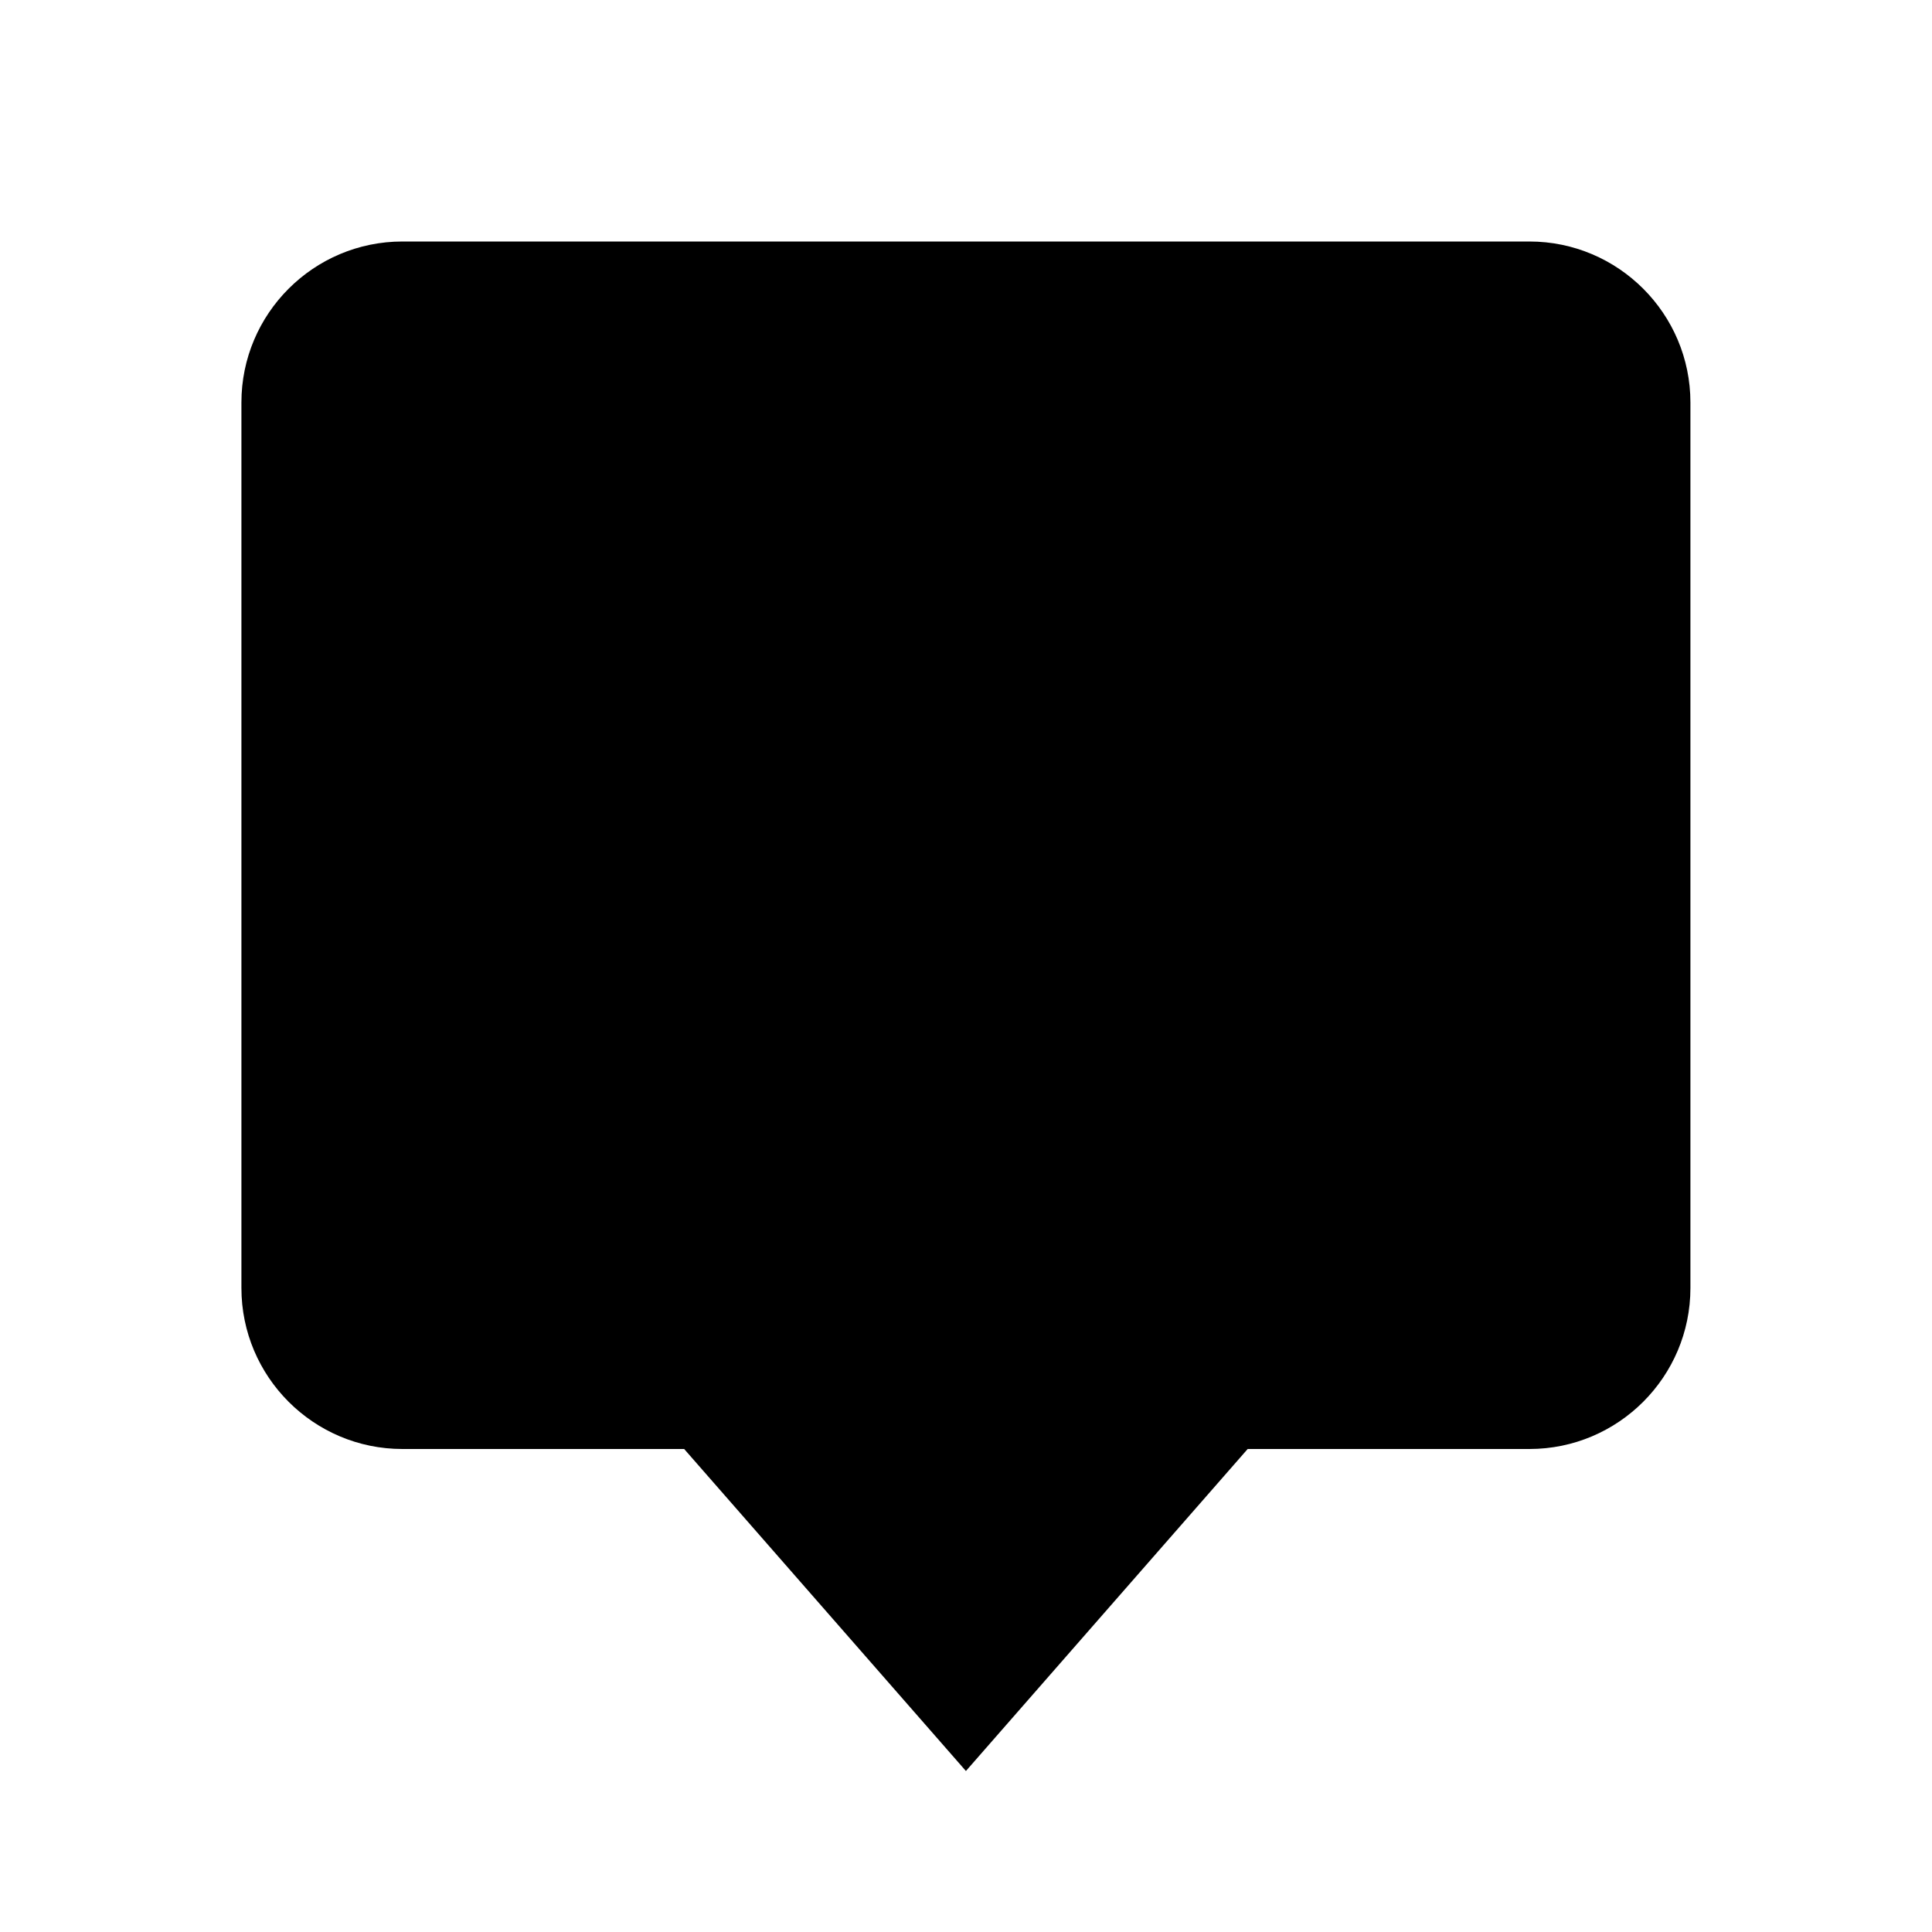
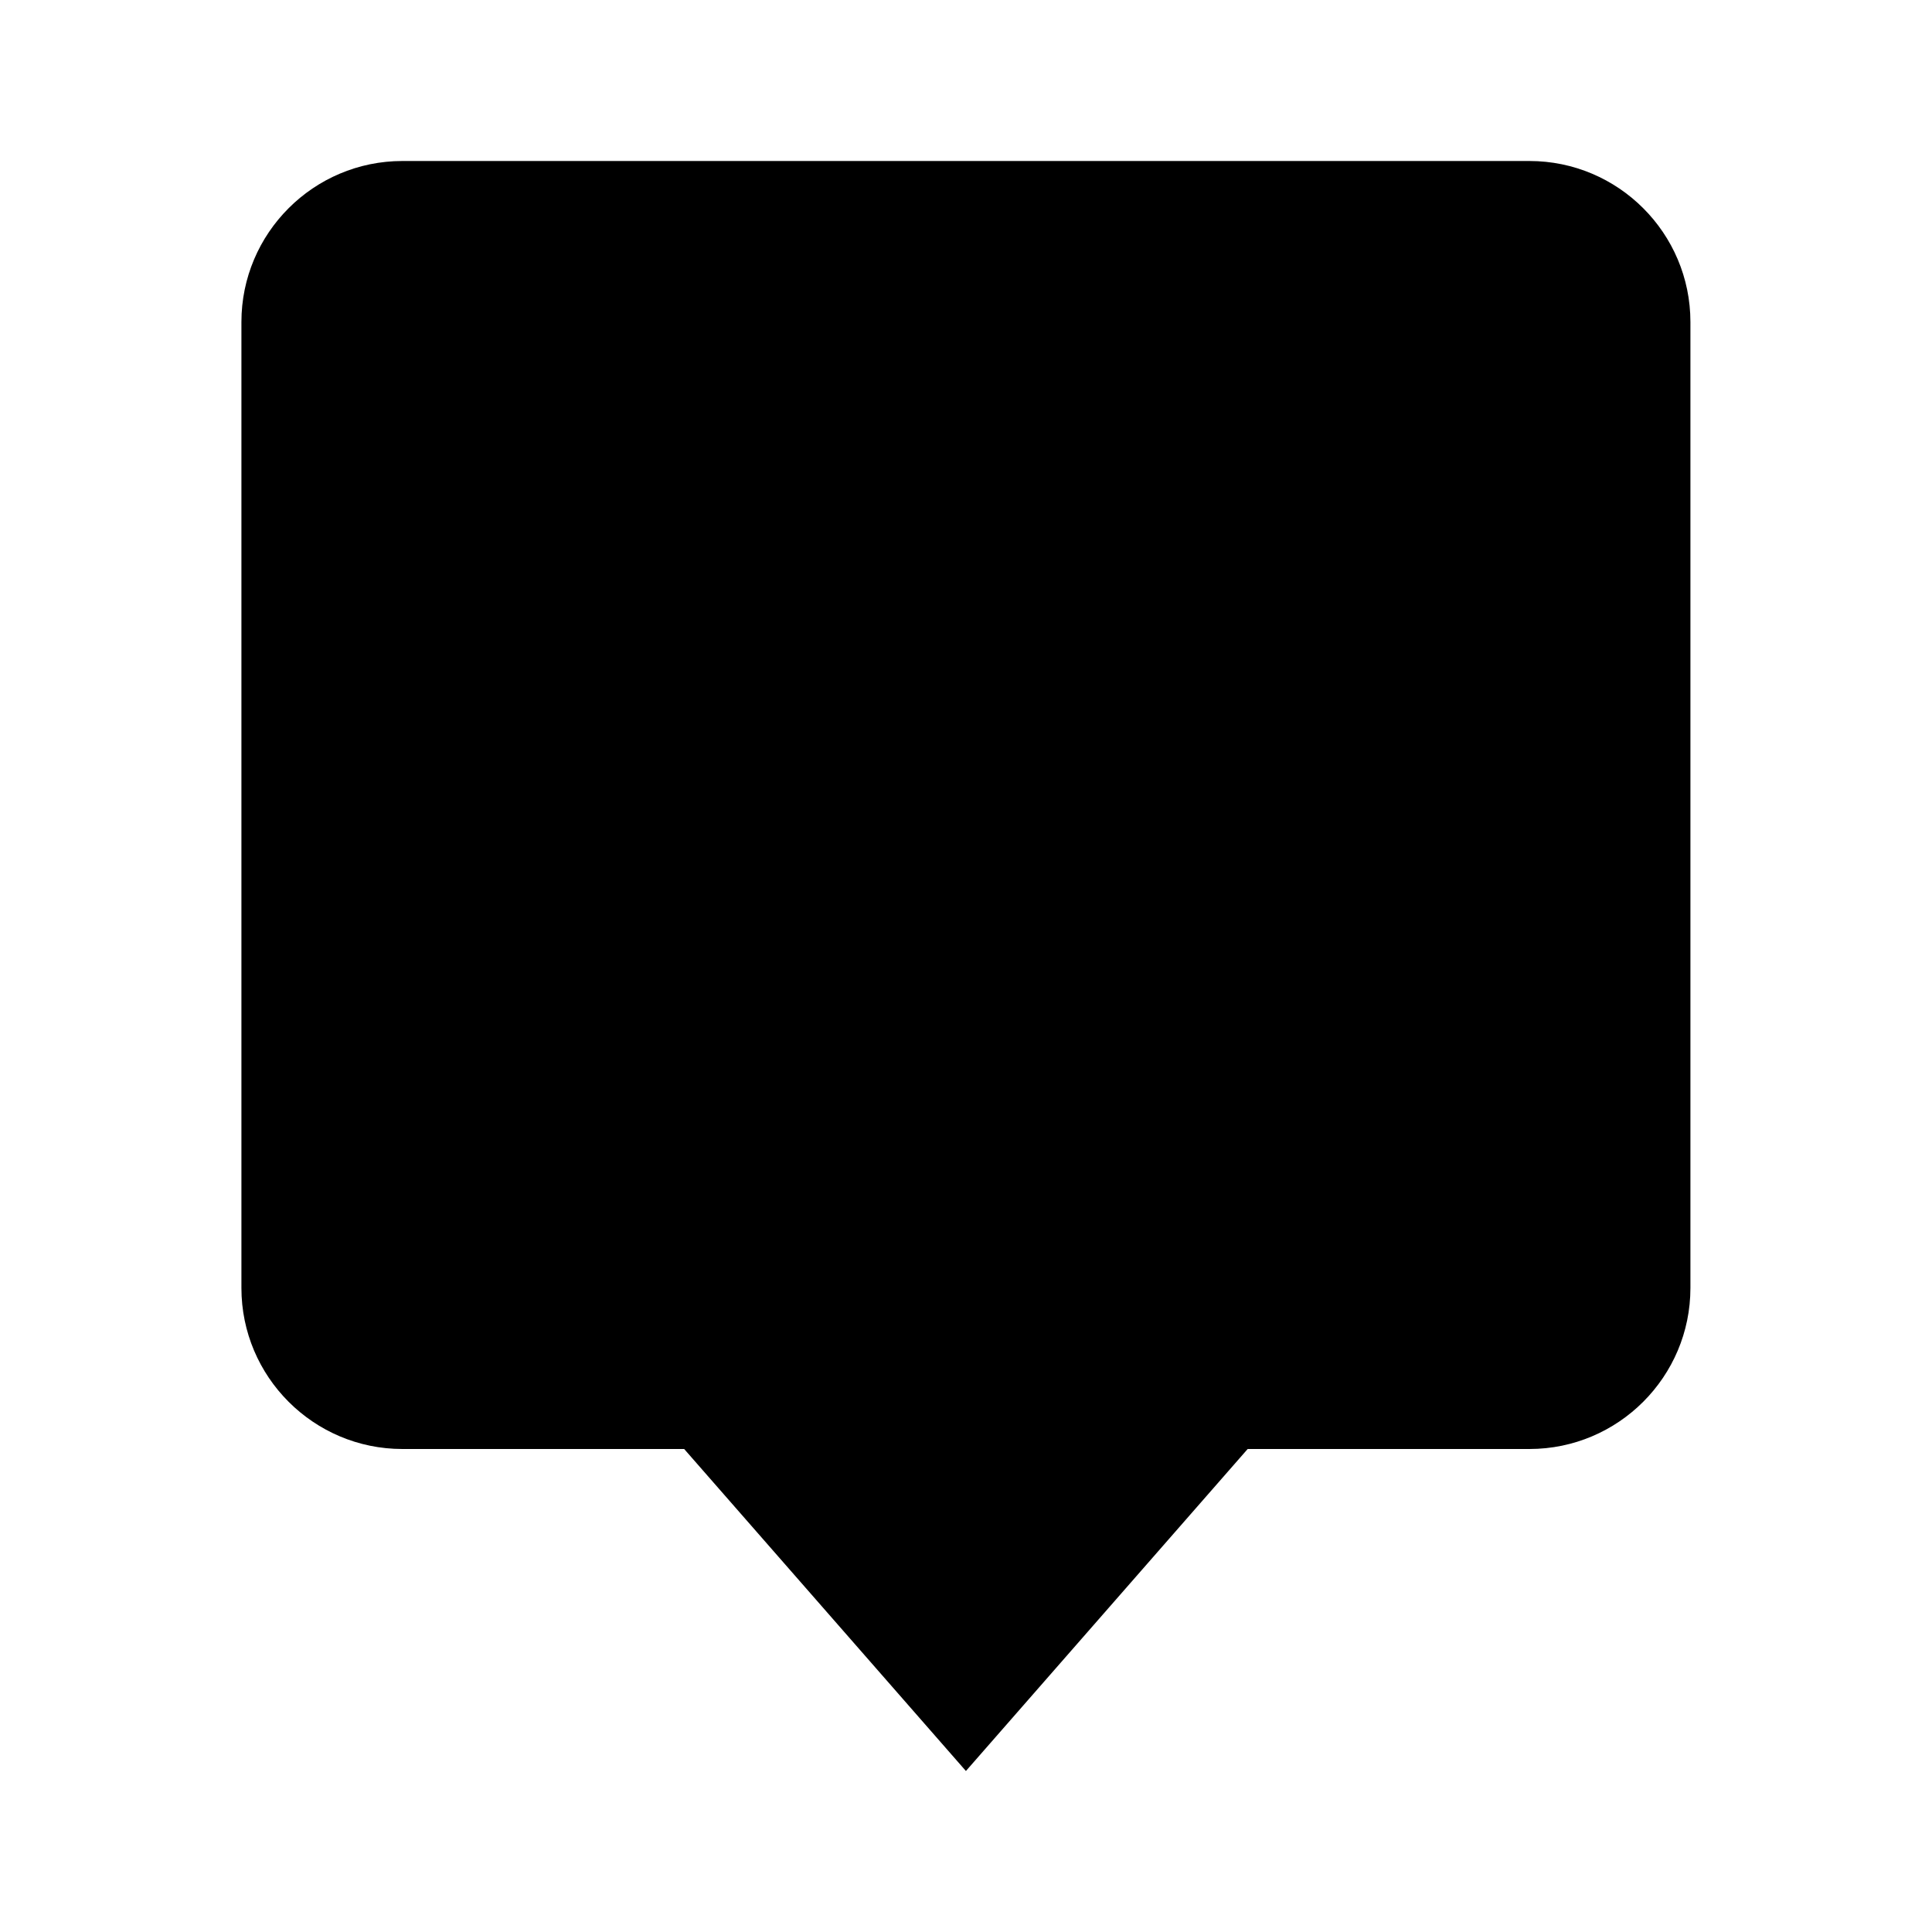
<svg xmlns="http://www.w3.org/2000/svg" width="24" height="24" viewBox="0 0 24 24">
-   <path d="M18.999,3h-14c-1.103,0-2,0.897-2,2v11c0,1.103,0.897,2,2,2h3.5l3.5,4l3.5-4h3.5c1.103,0,2-0.897,2-2V5 C20.999,3.897,20.102,3,18.999,3z" />
+   <path d="M18.999,2h-14c-1.103,0-2,0.897-2,2v12c0,1.103,0.897,2,2,2h3.5l3.5,4l3.5-4h3.5c1.103,0,2-0.897,2-2V4 C20.999,2.897,20.102,2,18.999,2z" />
</svg>
